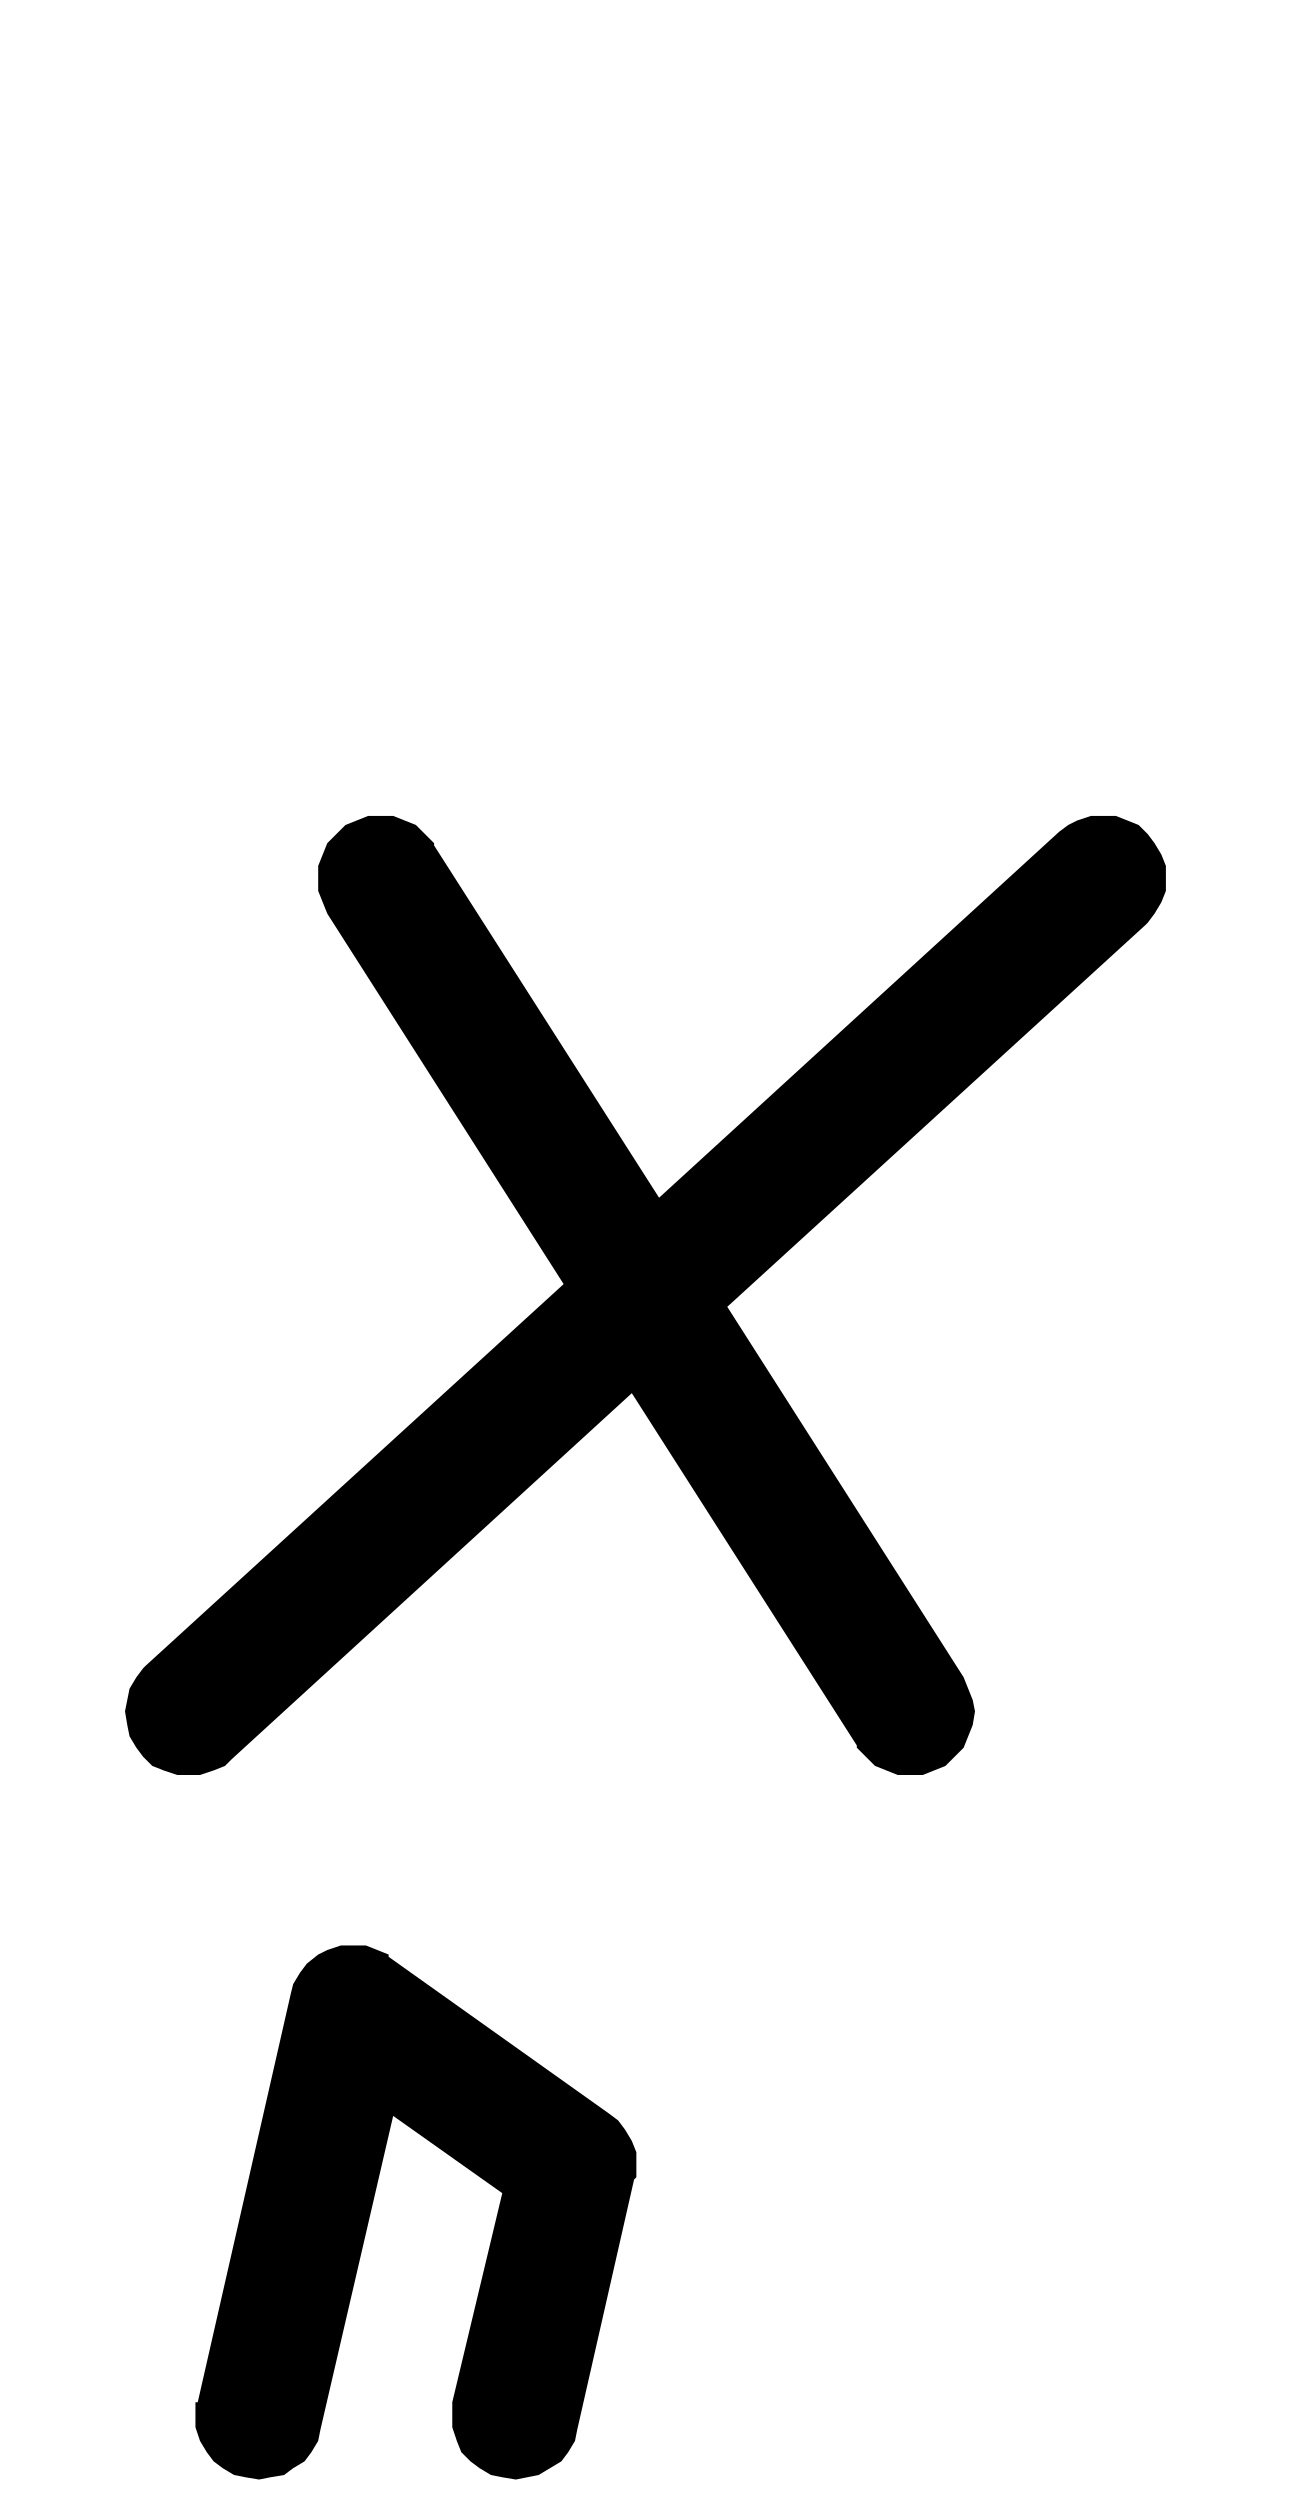
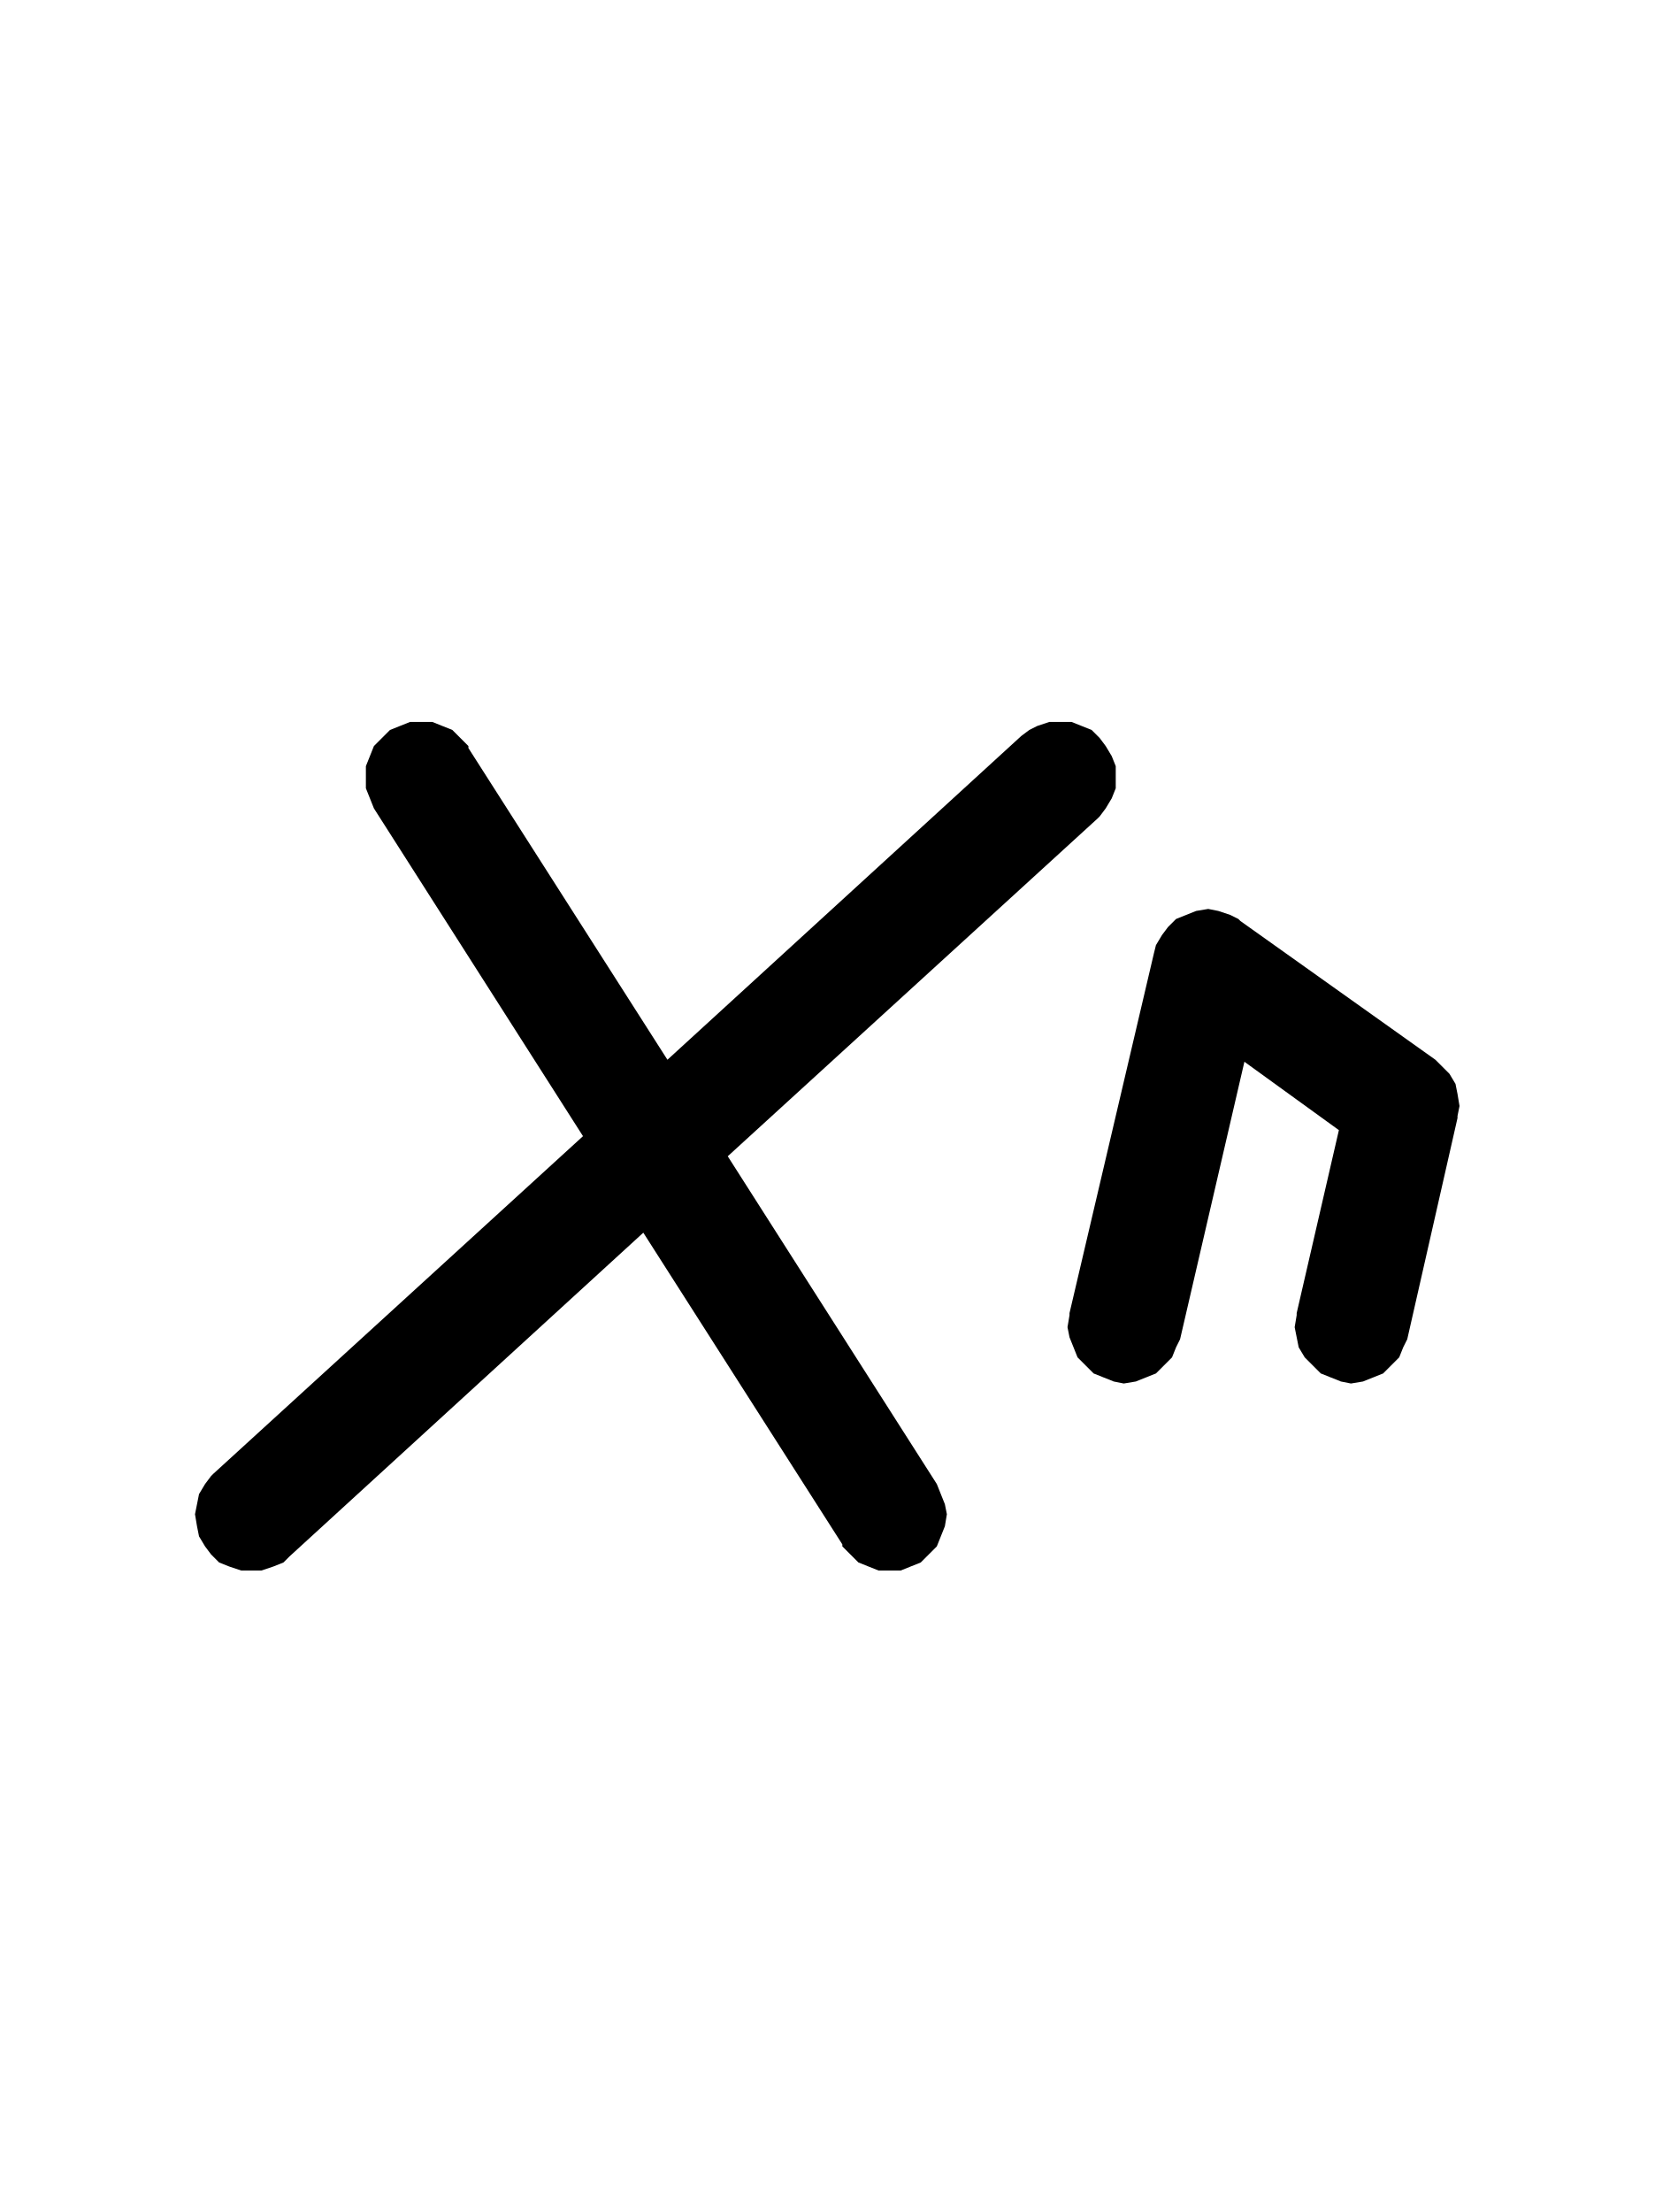
- <svg xmlns="http://www.w3.org/2000/svg" viewBox="0 -900 568 1100">
-   <path transform="scale(1,-1)" fill="currentColor" d="M191 528 290 373 466 534 470 537 474 539 480 541H485H491L496 539L501 537L505 533L508 529L511 524L513 519V513V508L511 503L508 498L505 494L504 493L320 325L424 162L426 157L428 152L429 147L428 141L426 136L424 131L420 127L416 123L411 121L406 119H401H395L390 121L385 123L381 127L377 131V132L278 287L102 126L99 123L94 121L88 119H83H78L72 121L67 123L63 127L60 131L57 136L56 141L55 147L56 152L57 157L60 162L63 166L64 167L248 335L144 498L142 503L140 508V513V519L142 524L144 529L148 533L152 537L157 539L162 541H168H173L178 539L183 537L187 533L191 529ZM87 -157 128 23 129 27 132 32 135 36 140 40 144 42 150 44H155H161L166 42L171 40V39L268 -30L272 -33L275 -37L278 -42L280 -47V-53V-58L279 -59L254 -169L253 -174L250 -179L247 -183L242 -186L237 -189L232 -190L227 -191L221 -190L216 -189L211 -186L207 -183L203 -179L201 -174L199 -168V-163V-157H200H199L221 -65L173 -31L141 -169L140 -174L137 -179L134 -183L129 -186L125 -189L119 -190L114 -191L108 -190L103 -189L98 -186L94 -183L91 -179L88 -174L86 -168V-163V-157Z" />
+ <svg xmlns="http://www.w3.org/2000/svg" viewBox="0 -900 823 1100">
+   <path transform="scale(1,-1)" fill="currentColor" d="M233 528 332 373 508 534 512 537 516 539 522 541H527H533L538 539L543 537L547 533L550 529L553 524L555 519V513V508L553 503L550 498L547 494L546 493L362 325L466 162L468 157L470 152L471 147L470 141L468 136L466 131L462 127L458 123L453 121L448 119H443H437L432 121L427 123L423 127L419 131V132L320 287L144 126L141 123L136 121L130 119H125H120L114 121L109 123L105 127L102 131L99 136L98 141L97 147L98 152L99 157L102 162L105 166L106 167L290 335L186 498L184 503L182 508V513V519L184 524L186 529L190 533L194 537L199 539L204 541H210H215L220 539L225 537L229 533L233 529ZM532 247 574 426 575 430 578 435 581 439 585 443 590 445 595 447 601 448 606 447 612 445 616 443 617 442 714 373 717 370 721 366 724 361 725 356 726 350 725 345V344L700 234L698 230L696 225L692 221L688 217L683 215L678 213L672 212L667 213L662 215L657 217L653 221L649 225L646 230L645 235L644 240L645 246V247L666 338L619 372L587 234L585 230L583 225L579 221L575 217L570 215L565 213L559 212L554 213L549 215L544 217L540 221L536 225L534 230L532 235L531 240L532 246Z" />
</svg>
